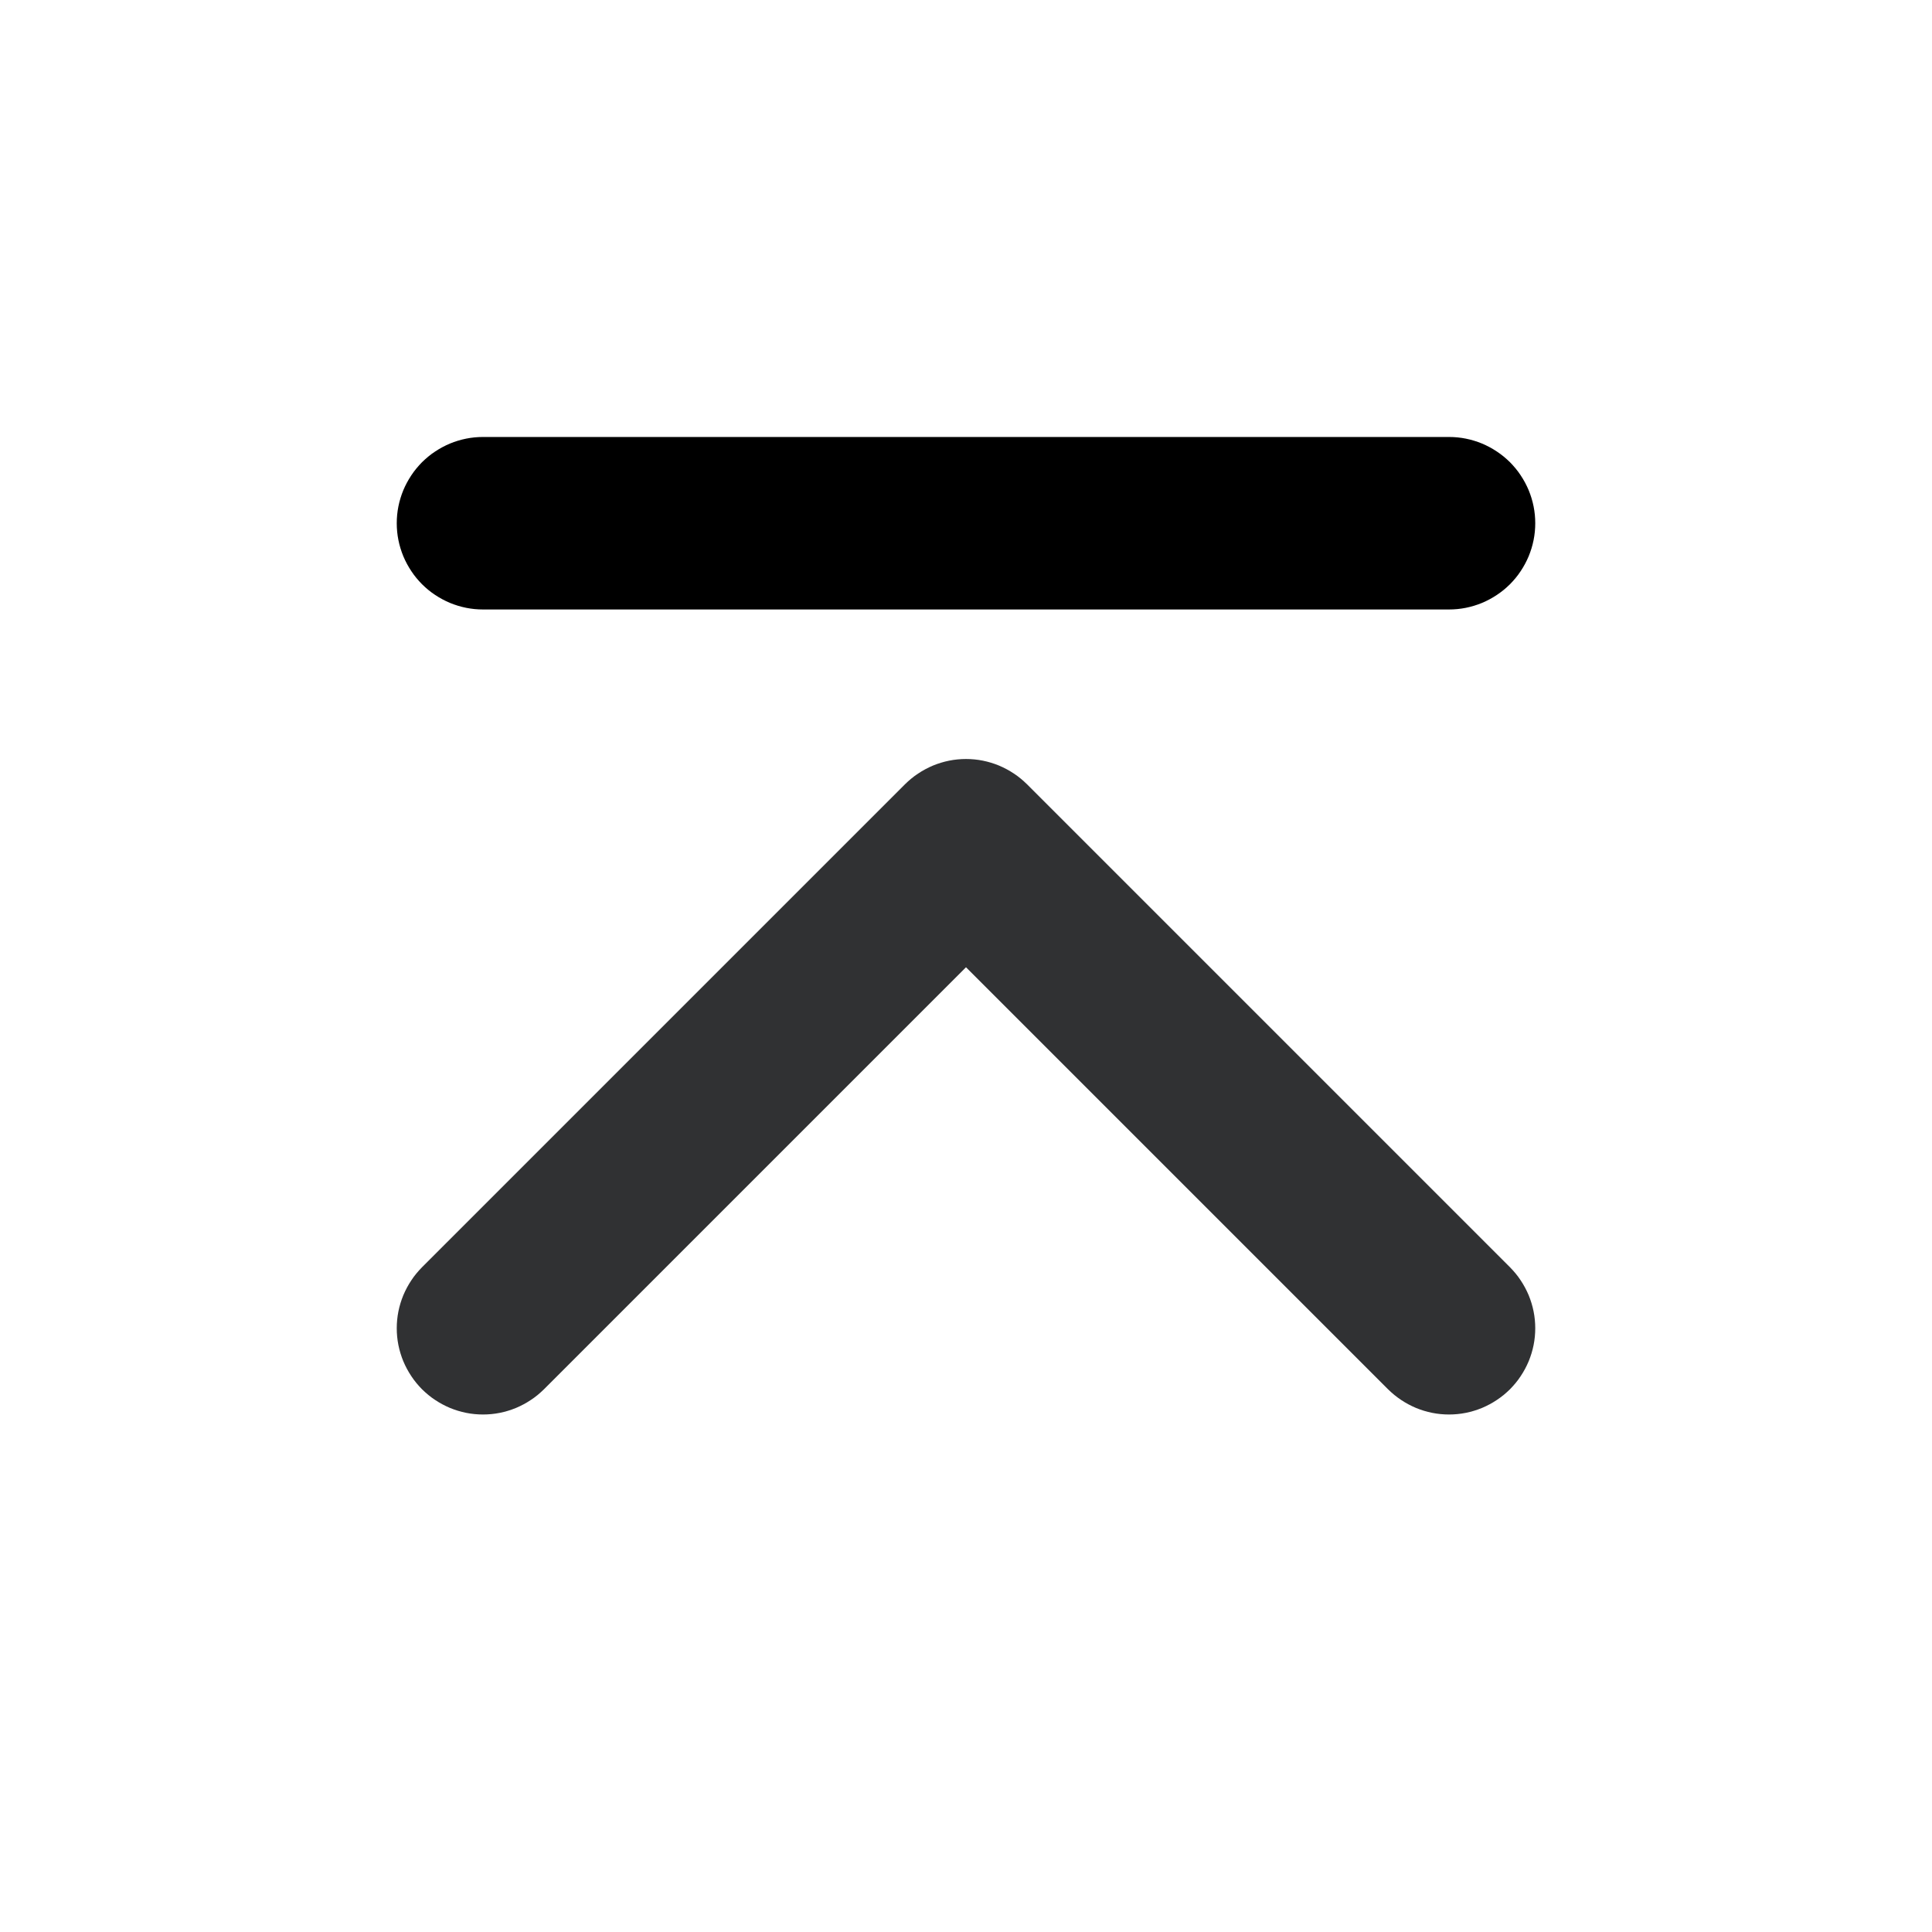
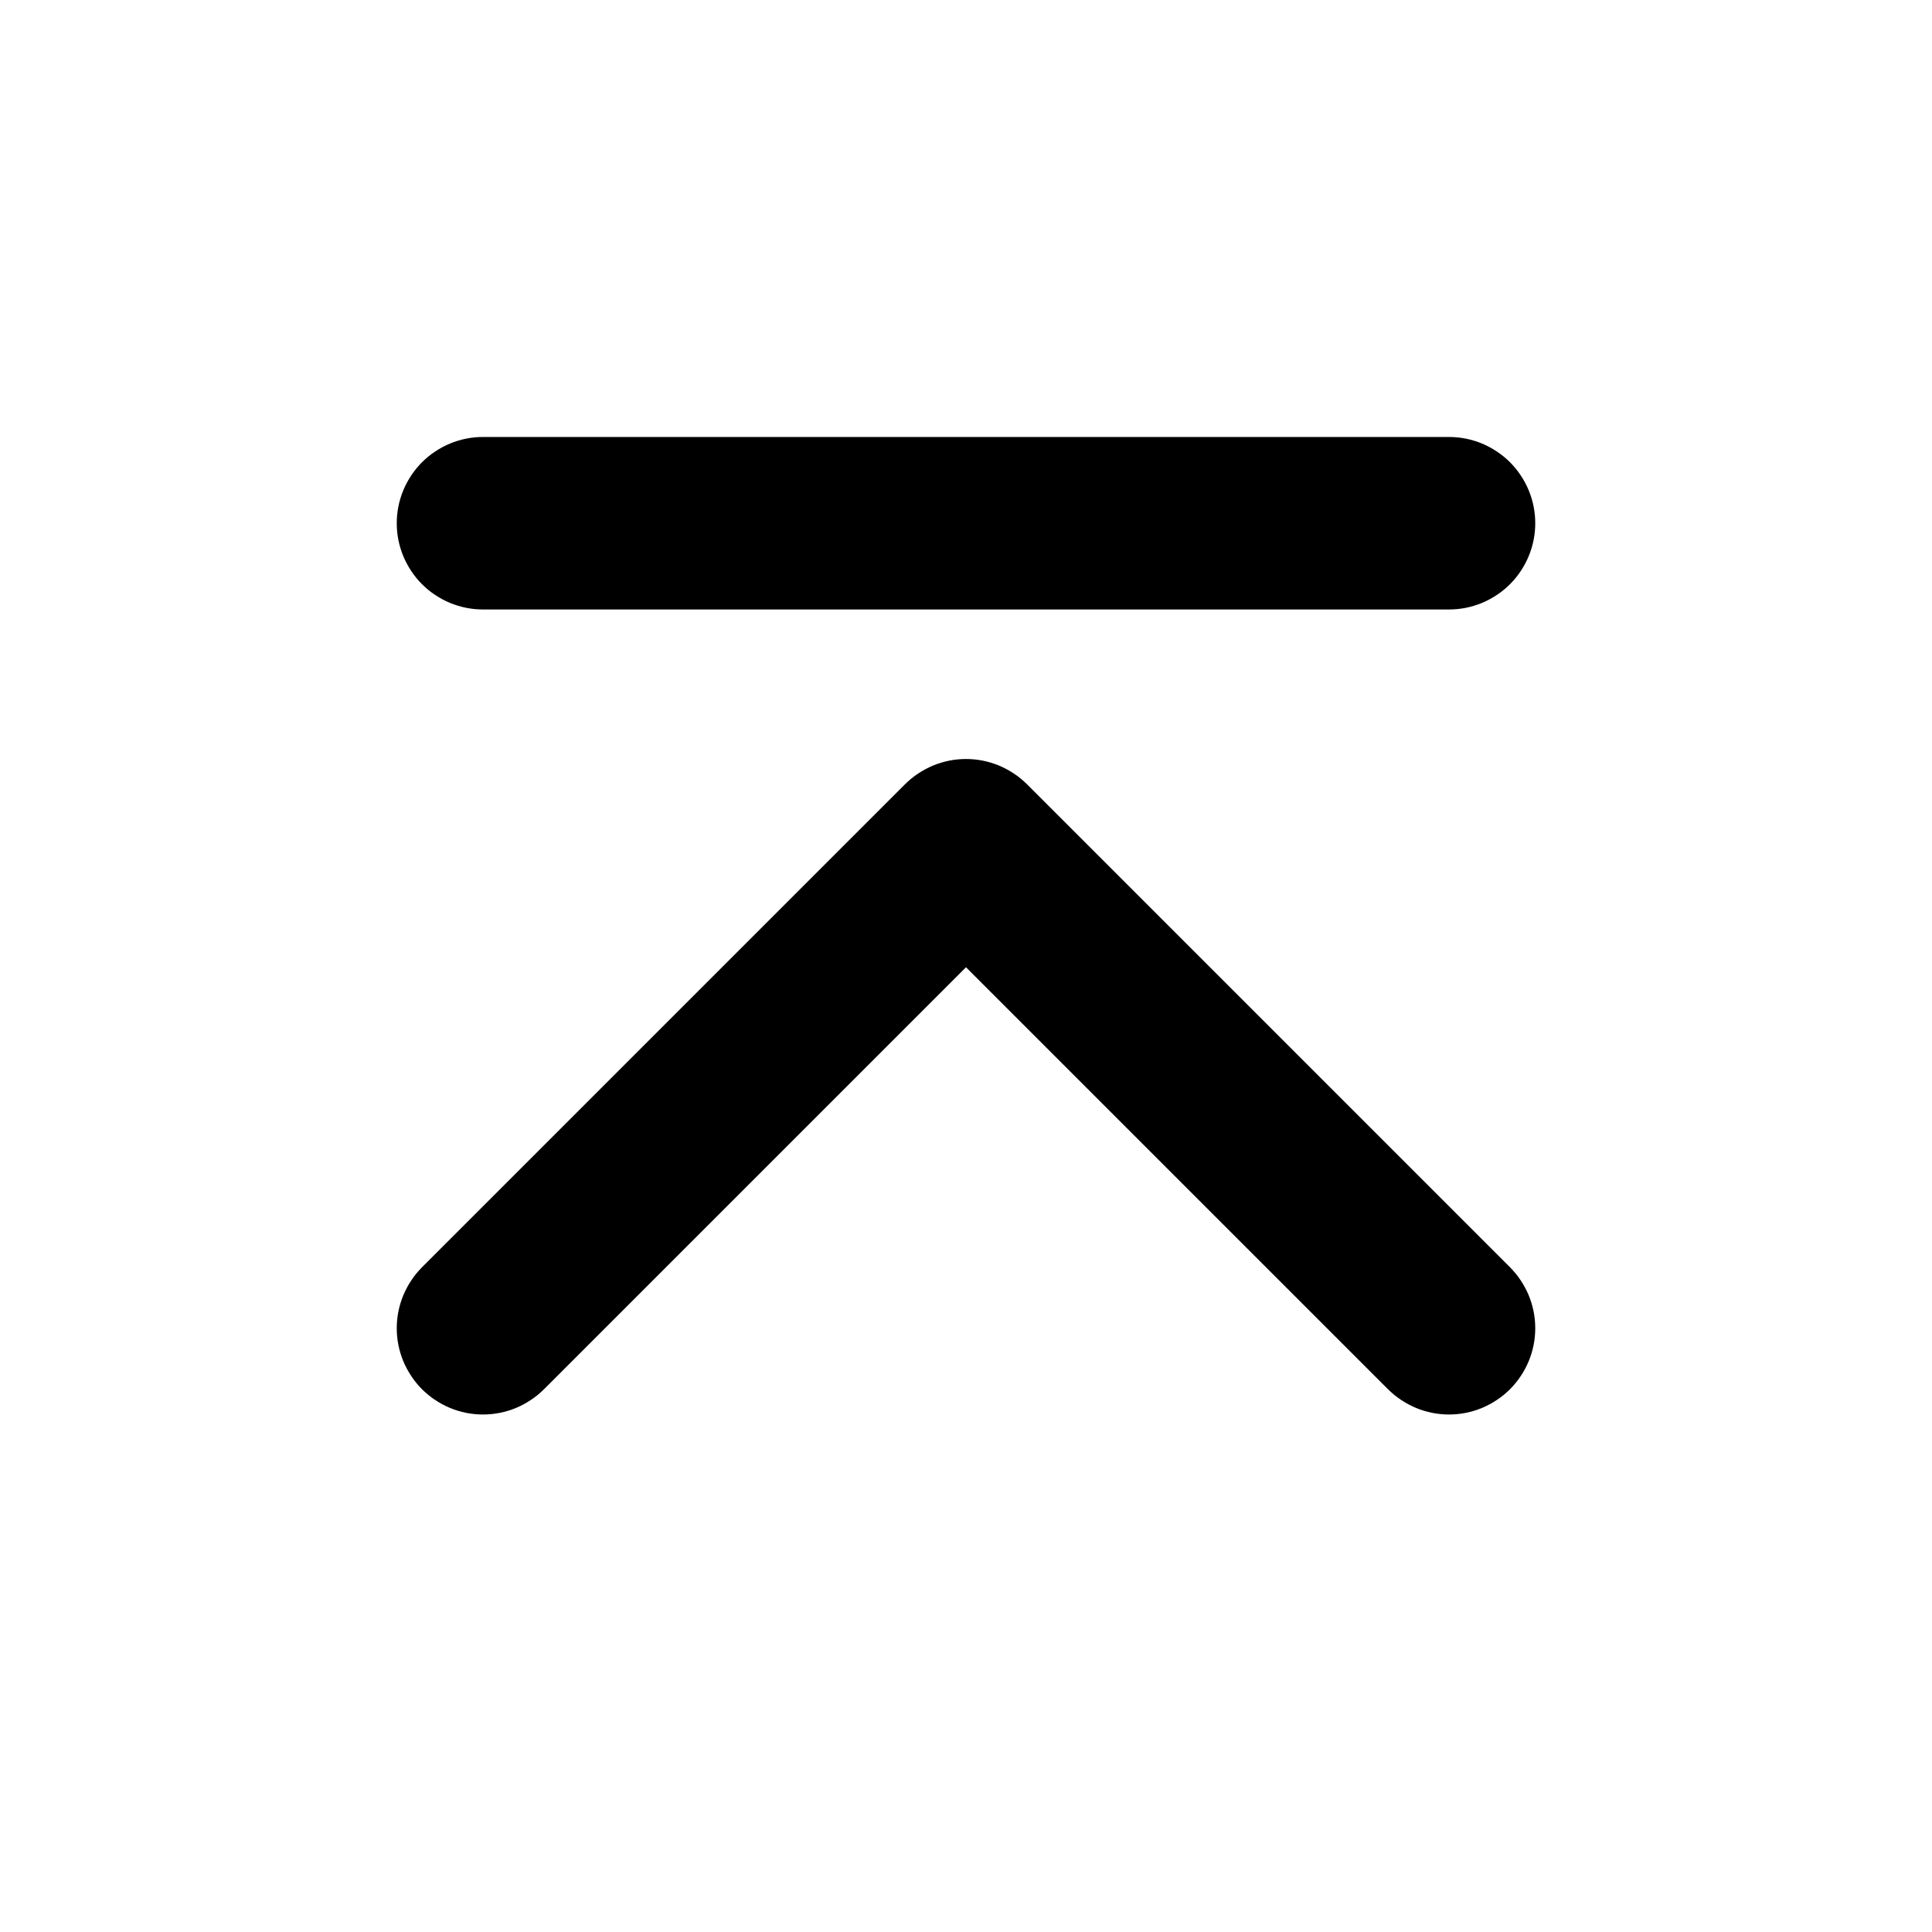
<svg xmlns="http://www.w3.org/2000/svg" version="1.1" viewBox="0 0 28 28">
  <defs>
    <clipPath id="master_svg0_3726_01897">
      <rect x="0" y="0" width="28" height="28" rx="0" />
    </clipPath>
  </defs>
  <g clip-path="url(#master_svg0_3726_01897)">
    <g>
-       <path d="M20.116,20.134L13.116,13.134L14,12.25L14.884,13.134L7.884,20.134Q7.84,20.177,7.793,20.216Q7.746,20.255,7.694,20.289Q7.643,20.323,7.589,20.352Q7.535,20.381,7.478,20.405Q7.422,20.428,7.363,20.446Q7.304,20.464,7.244,20.476Q7.184,20.488,7.123,20.494Q7.061,20.5,7,20.5Q6.939,20.5,6.877,20.494Q6.816,20.488,6.756,20.476Q6.696,20.464,6.637,20.446Q6.578,20.428,6.522,20.405Q6.465,20.381,6.411,20.352Q6.357,20.323,6.306,20.289Q6.254,20.255,6.207,20.216Q6.16,20.177,6.116,20.134Q6.073,20.09,6.034,20.043Q5.995,19.996,5.961,19.944Q5.927,19.893,5.898,19.839Q5.869,19.785,5.845,19.728Q5.822,19.672,5.804,19.613Q5.786,19.554,5.774,19.494Q5.762,19.434,5.756,19.373Q5.75,19.311,5.75,19.25Q5.75,19.189,5.756,19.127Q5.762,19.066,5.774,19.006Q5.786,18.946,5.804,18.887Q5.822,18.828,5.845,18.772Q5.869,18.715,5.898,18.661Q5.927,18.607,5.961,18.556Q5.995,18.504,6.034,18.457Q6.073,18.41,6.116,18.366L13.116,11.366Q13.16,11.323,13.207,11.284Q13.254,11.245,13.306,11.211Q13.357,11.177,13.411,11.148Q13.465,11.119,13.522,11.095Q13.578,11.072,13.637,11.054Q13.696,11.036,13.756,11.024Q13.816,11.012,13.877,11.006Q13.939,11,14,11Q14.061,11,14.123,11.006Q14.184,11.012,14.244,11.024Q14.304,11.036,14.363,11.054Q14.422,11.072,14.478,11.095Q14.535,11.119,14.589,11.148Q14.643,11.177,14.694,11.211Q14.746,11.245,14.793,11.284Q14.84,11.323,14.884,11.366L21.884,18.366Q21.927,18.41,21.966,18.457Q22.005,18.504,22.039,18.556Q22.073,18.607,22.102,18.661Q22.131,18.715,22.155,18.772Q22.178,18.828,22.196,18.887Q22.214,18.946,22.226,19.006Q22.238,19.066,22.244,19.127Q22.25,19.189,22.25,19.25Q22.25,19.311,22.244,19.373Q22.238,19.434,22.226,19.494Q22.214,19.554,22.196,19.613Q22.178,19.672,22.155,19.728Q22.131,19.785,22.102,19.839Q22.073,19.893,22.039,19.944Q22.005,19.996,21.966,20.043Q21.927,20.09,21.884,20.134Q21.84,20.177,21.793,20.216Q21.745,20.255,21.694,20.289Q21.643,20.323,21.589,20.352Q21.535,20.381,21.478,20.405Q21.422,20.428,21.363,20.446Q21.304,20.464,21.244,20.476Q21.184,20.488,21.123,20.494Q21.061,20.5,21,20.5Q20.939,20.5,20.877,20.494Q20.816,20.488,20.756,20.476Q20.696,20.464,20.637,20.446Q20.578,20.428,20.522,20.405Q20.465,20.381,20.411,20.352Q20.357,20.323,20.306,20.289Q20.255,20.255,20.207,20.216Q20.16,20.177,20.116,20.134ZM22.25,19.25Q22.25,19.311,22.244,19.373Q22.238,19.434,22.226,19.494Q22.214,19.554,22.196,19.613Q22.178,19.672,22.155,19.728Q22.131,19.785,22.102,19.839Q22.073,19.893,22.039,19.944Q22.005,19.996,21.966,20.043Q21.927,20.09,21.884,20.134Q21.84,20.177,21.793,20.216Q21.745,20.255,21.694,20.289Q21.643,20.323,21.589,20.352Q21.535,20.381,21.478,20.405Q21.422,20.428,21.363,20.446Q21.304,20.464,21.244,20.476Q21.184,20.488,21.123,20.494Q21.061,20.5,21,20.5Q20.939,20.5,20.877,20.494Q20.816,20.488,20.756,20.476Q20.696,20.464,20.637,20.446Q20.578,20.428,20.522,20.405Q20.465,20.381,20.411,20.352Q20.357,20.323,20.306,20.289Q20.255,20.255,20.207,20.216Q20.16,20.177,20.116,20.134Q20.073,20.09,20.034,20.043Q19.995,19.996,19.961,19.944Q19.927,19.893,19.898,19.839Q19.869,19.785,19.845,19.728Q19.822,19.672,19.804,19.613Q19.786,19.554,19.774,19.494Q19.762,19.434,19.756,19.373Q19.75,19.311,19.75,19.25Q19.75,19.189,19.756,19.127Q19.762,19.066,19.774,19.006Q19.786,18.946,19.804,18.887Q19.822,18.828,19.845,18.772Q19.869,18.715,19.898,18.661Q19.927,18.607,19.961,18.556Q19.995,18.504,20.034,18.457Q20.073,18.41,20.116,18.366Q20.16,18.323,20.207,18.284Q20.255,18.245,20.306,18.211Q20.357,18.177,20.411,18.148Q20.465,18.119,20.522,18.095Q20.578,18.072,20.637,18.054Q20.696,18.036,20.756,18.024Q20.816,18.012,20.877,18.006Q20.939,18,21,18Q21.061,18,21.123,18.006Q21.184,18.012,21.244,18.024Q21.304,18.036,21.363,18.054Q21.422,18.072,21.478,18.095Q21.535,18.119,21.589,18.148Q21.643,18.177,21.694,18.211Q21.745,18.245,21.793,18.284Q21.84,18.323,21.884,18.366Q21.927,18.41,21.966,18.457Q22.005,18.504,22.039,18.556Q22.073,18.607,22.102,18.661Q22.131,18.715,22.155,18.772Q22.178,18.828,22.196,18.887Q22.214,18.946,22.226,19.006Q22.238,19.066,22.244,19.127Q22.25,19.189,22.25,19.25ZM8.25,19.25Q8.25,19.311,8.244,19.373Q8.238,19.434,8.226,19.494Q8.214,19.554,8.196,19.613Q8.178,19.672,8.155,19.728Q8.131,19.785,8.102,19.839Q8.073,19.893,8.039,19.944Q8.005,19.996,7.966,20.043Q7.927,20.09,7.884,20.134Q7.84,20.177,7.793,20.216Q7.746,20.255,7.694,20.289Q7.643,20.323,7.589,20.352Q7.535,20.381,7.478,20.405Q7.422,20.428,7.363,20.446Q7.304,20.464,7.244,20.476Q7.184,20.488,7.123,20.494Q7.061,20.5,7,20.5Q6.939,20.5,6.877,20.494Q6.816,20.488,6.756,20.476Q6.696,20.464,6.637,20.446Q6.578,20.428,6.522,20.405Q6.465,20.381,6.411,20.352Q6.357,20.323,6.306,20.289Q6.254,20.255,6.207,20.216Q6.16,20.177,6.116,20.134Q6.073,20.09,6.034,20.043Q5.995,19.996,5.961,19.944Q5.927,19.893,5.898,19.839Q5.869,19.785,5.845,19.728Q5.822,19.672,5.804,19.613Q5.786,19.554,5.774,19.494Q5.762,19.434,5.756,19.373Q5.75,19.311,5.75,19.25Q5.75,19.189,5.756,19.127Q5.762,19.066,5.774,19.006Q5.786,18.946,5.804,18.887Q5.822,18.828,5.845,18.772Q5.869,18.715,5.898,18.661Q5.927,18.607,5.961,18.556Q5.995,18.504,6.034,18.457Q6.073,18.41,6.116,18.366Q6.16,18.323,6.207,18.284Q6.254,18.245,6.306,18.211Q6.357,18.177,6.411,18.148Q6.465,18.119,6.522,18.095Q6.578,18.072,6.637,18.054Q6.696,18.036,6.756,18.024Q6.816,18.012,6.877,18.006Q6.939,18,7,18Q7.061,18,7.123,18.006Q7.184,18.012,7.244,18.024Q7.304,18.036,7.363,18.054Q7.422,18.072,7.478,18.095Q7.535,18.119,7.589,18.148Q7.643,18.177,7.694,18.211Q7.746,18.245,7.793,18.284Q7.84,18.323,7.884,18.366Q7.927,18.41,7.966,18.457Q8.005,18.504,8.039,18.556Q8.073,18.607,8.102,18.661Q8.131,18.715,8.155,18.772Q8.178,18.828,8.196,18.887Q8.214,18.946,8.226,19.006Q8.238,19.066,8.244,19.127Q8.25,19.189,8.25,19.25Z" fill="#303133" fill-opacity="1" />
+       <path d="M20.116,20.134L13.116,13.134L14,12.25L14.884,13.134L7.884,20.134Q7.84,20.177,7.793,20.216Q7.746,20.255,7.694,20.289Q7.643,20.323,7.589,20.352Q7.535,20.381,7.478,20.405Q7.422,20.428,7.363,20.446Q7.304,20.464,7.244,20.476Q7.184,20.488,7.123,20.494Q7.061,20.5,7,20.5Q6.939,20.5,6.877,20.494Q6.816,20.488,6.756,20.476Q6.696,20.464,6.637,20.446Q6.578,20.428,6.522,20.405Q6.465,20.381,6.411,20.352Q6.357,20.323,6.306,20.289Q6.254,20.255,6.207,20.216Q6.16,20.177,6.116,20.134Q6.073,20.09,6.034,20.043Q5.995,19.996,5.961,19.944Q5.927,19.893,5.898,19.839Q5.869,19.785,5.845,19.728Q5.822,19.672,5.804,19.613Q5.786,19.554,5.774,19.494Q5.762,19.434,5.756,19.373Q5.75,19.311,5.75,19.25Q5.75,19.189,5.756,19.127Q5.762,19.066,5.774,19.006Q5.786,18.946,5.804,18.887Q5.822,18.828,5.845,18.772Q5.869,18.715,5.898,18.661Q5.927,18.607,5.961,18.556Q5.995,18.504,6.034,18.457Q6.073,18.41,6.116,18.366L13.116,11.366Q13.16,11.323,13.207,11.284Q13.254,11.245,13.306,11.211Q13.357,11.177,13.411,11.148Q13.465,11.119,13.522,11.095Q13.578,11.072,13.637,11.054Q13.696,11.036,13.756,11.024Q13.816,11.012,13.877,11.006Q13.939,11,14,11Q14.061,11,14.123,11.006Q14.184,11.012,14.244,11.024Q14.304,11.036,14.363,11.054Q14.422,11.072,14.478,11.095Q14.535,11.119,14.589,11.148Q14.643,11.177,14.694,11.211Q14.746,11.245,14.793,11.284Q14.84,11.323,14.884,11.366L21.884,18.366Q21.927,18.41,21.966,18.457Q22.005,18.504,22.039,18.556Q22.073,18.607,22.102,18.661Q22.131,18.715,22.155,18.772Q22.178,18.828,22.196,18.887Q22.214,18.946,22.226,19.006Q22.238,19.066,22.244,19.127Q22.25,19.189,22.25,19.25Q22.25,19.311,22.244,19.373Q22.238,19.434,22.226,19.494Q22.214,19.554,22.196,19.613Q22.178,19.672,22.155,19.728Q22.131,19.785,22.102,19.839Q22.073,19.893,22.039,19.944Q22.005,19.996,21.966,20.043Q21.927,20.09,21.884,20.134Q21.84,20.177,21.793,20.216Q21.745,20.255,21.694,20.289Q21.643,20.323,21.589,20.352Q21.535,20.381,21.478,20.405Q21.422,20.428,21.363,20.446Q21.304,20.464,21.244,20.476Q21.184,20.488,21.123,20.494Q21.061,20.5,21,20.5Q20.939,20.5,20.877,20.494Q20.816,20.488,20.756,20.476Q20.696,20.464,20.637,20.446Q20.578,20.428,20.522,20.405Q20.465,20.381,20.411,20.352Q20.357,20.323,20.306,20.289Q20.255,20.255,20.207,20.216Q20.16,20.177,20.116,20.134ZM22.25,19.25Q22.25,19.311,22.244,19.373Q22.238,19.434,22.226,19.494Q22.214,19.554,22.196,19.613Q22.178,19.672,22.155,19.728Q22.131,19.785,22.102,19.839Q22.073,19.893,22.039,19.944Q22.005,19.996,21.966,20.043Q21.927,20.09,21.884,20.134Q21.84,20.177,21.793,20.216Q21.745,20.255,21.694,20.289Q21.643,20.323,21.589,20.352Q21.535,20.381,21.478,20.405Q21.422,20.428,21.363,20.446Q21.304,20.464,21.244,20.476Q21.184,20.488,21.123,20.494Q21.061,20.5,21,20.5Q20.939,20.5,20.877,20.494Q20.816,20.488,20.756,20.476Q20.696,20.464,20.637,20.446Q20.578,20.428,20.522,20.405Q20.465,20.381,20.411,20.352Q20.357,20.323,20.306,20.289Q20.255,20.255,20.207,20.216Q20.16,20.177,20.116,20.134Q20.073,20.09,20.034,20.043Q19.995,19.996,19.961,19.944Q19.927,19.893,19.898,19.839Q19.869,19.785,19.845,19.728Q19.822,19.672,19.804,19.613Q19.786,19.554,19.774,19.494Q19.762,19.434,19.756,19.373Q19.75,19.311,19.75,19.25Q19.75,19.189,19.756,19.127Q19.762,19.066,19.774,19.006Q19.786,18.946,19.804,18.887Q19.822,18.828,19.845,18.772Q19.869,18.715,19.898,18.661Q19.927,18.607,19.961,18.556Q19.995,18.504,20.034,18.457Q20.073,18.41,20.116,18.366Q20.16,18.323,20.207,18.284Q20.255,18.245,20.306,18.211Q20.357,18.177,20.411,18.148Q20.465,18.119,20.522,18.095Q20.578,18.072,20.637,18.054Q20.696,18.036,20.756,18.024Q20.816,18.012,20.877,18.006Q20.939,18,21,18Q21.061,18,21.123,18.006Q21.184,18.012,21.244,18.024Q21.304,18.036,21.363,18.054Q21.422,18.072,21.478,18.095Q21.535,18.119,21.589,18.148Q21.643,18.177,21.694,18.211Q21.745,18.245,21.793,18.284Q21.84,18.323,21.884,18.366Q21.927,18.41,21.966,18.457Q22.005,18.504,22.039,18.556Q22.073,18.607,22.102,18.661Q22.131,18.715,22.155,18.772Q22.178,18.828,22.196,18.887Q22.214,18.946,22.226,19.006Q22.238,19.066,22.244,19.127Q22.25,19.189,22.25,19.25ZM8.25,19.25Q8.25,19.311,8.244,19.373Q8.238,19.434,8.226,19.494Q8.214,19.554,8.196,19.613Q8.178,19.672,8.155,19.728Q8.131,19.785,8.102,19.839Q8.073,19.893,8.039,19.944Q8.005,19.996,7.966,20.043Q7.927,20.09,7.884,20.134Q7.84,20.177,7.793,20.216Q7.746,20.255,7.694,20.289Q7.643,20.323,7.589,20.352Q7.535,20.381,7.478,20.405Q7.422,20.428,7.363,20.446Q7.304,20.464,7.244,20.476Q7.184,20.488,7.123,20.494Q7.061,20.5,7,20.5Q6.939,20.5,6.877,20.494Q6.816,20.488,6.756,20.476Q6.696,20.464,6.637,20.446Q6.578,20.428,6.522,20.405Q6.465,20.381,6.411,20.352Q6.357,20.323,6.306,20.289Q6.254,20.255,6.207,20.216Q6.16,20.177,6.116,20.134Q6.073,20.09,6.034,20.043Q5.995,19.996,5.961,19.944Q5.927,19.893,5.898,19.839Q5.869,19.785,5.845,19.728Q5.822,19.672,5.804,19.613Q5.786,19.554,5.774,19.494Q5.762,19.434,5.756,19.373Q5.75,19.311,5.75,19.25Q5.75,19.189,5.756,19.127Q5.762,19.066,5.774,19.006Q5.786,18.946,5.804,18.887Q5.822,18.828,5.845,18.772Q5.869,18.715,5.898,18.661Q5.927,18.607,5.961,18.556Q5.995,18.504,6.034,18.457Q6.073,18.41,6.116,18.366Q6.16,18.323,6.207,18.284Q6.254,18.245,6.306,18.211Q6.357,18.177,6.411,18.148Q6.465,18.119,6.522,18.095Q6.578,18.072,6.637,18.054Q6.696,18.036,6.756,18.024Q6.816,18.012,6.877,18.006Q6.939,18,7,18Q7.061,18,7.123,18.006Q7.184,18.012,7.244,18.024Q7.304,18.036,7.363,18.054Q7.422,18.072,7.478,18.095Q7.535,18.119,7.589,18.148Q7.643,18.177,7.694,18.211Q7.746,18.245,7.793,18.284Q7.84,18.323,7.884,18.366Q7.927,18.41,7.966,18.457Q8.005,18.504,8.039,18.556Q8.073,18.607,8.102,18.661Q8.131,18.715,8.155,18.772Q8.178,18.828,8.196,18.887Q8.214,18.946,8.226,19.006Q8.238,19.066,8.244,19.127Q8.25,19.189,8.25,19.25Z" fill-opacity="1" />
    </g>
    <g>
      <path d="M21,8.833L7,8.833Q6.939,8.833,6.877,8.827Q6.816,8.821,6.756,8.809Q6.696,8.797,6.637,8.779Q6.578,8.761,6.522,8.738Q6.465,8.714,6.411,8.685Q6.357,8.656,6.306,8.622Q6.254,8.588,6.207,8.549Q6.16,8.51,6.116,8.467Q6.073,8.423,6.034,8.376Q5.995,8.329,5.961,8.277Q5.927,8.226,5.898,8.172Q5.869,8.118,5.845,8.061Q5.822,8.005,5.804,7.946Q5.786,7.887,5.774,7.827Q5.762,7.767,5.756,7.706Q5.75,7.644,5.75,7.583Q5.75,7.522,5.756,7.46Q5.762,7.399,5.774,7.339Q5.786,7.279,5.804,7.22Q5.822,7.161,5.845,7.105Q5.869,7.048,5.898,6.994Q5.927,6.94,5.961,6.889Q5.995,6.837,6.034,6.79Q6.073,6.743,6.116,6.699Q6.16,6.656,6.207,6.617Q6.254,6.578,6.306,6.544Q6.357,6.51,6.411,6.481Q6.465,6.452,6.522,6.428Q6.578,6.405,6.637,6.387Q6.696,6.369,6.756,6.357Q6.816,6.345,6.877,6.339Q6.939,6.333,7,6.333L21,6.333Q21.061,6.333,21.123,6.339Q21.184,6.345,21.244,6.357Q21.304,6.369,21.363,6.387Q21.422,6.405,21.478,6.428Q21.535,6.452,21.589,6.481Q21.643,6.51,21.694,6.544Q21.745,6.578,21.793,6.617Q21.84,6.656,21.884,6.699Q21.927,6.743,21.966,6.79Q22.005,6.837,22.039,6.889Q22.073,6.94,22.102,6.994Q22.131,7.048,22.155,7.105Q22.178,7.161,22.196,7.22Q22.214,7.279,22.226,7.339Q22.238,7.399,22.244,7.46Q22.25,7.522,22.25,7.583Q22.25,7.644,22.244,7.706Q22.238,7.767,22.226,7.827Q22.214,7.887,22.196,7.946Q22.178,8.005,22.155,8.061Q22.131,8.118,22.102,8.172Q22.073,8.226,22.039,8.277Q22.005,8.329,21.966,8.376Q21.927,8.423,21.884,8.467Q21.84,8.51,21.793,8.549Q21.745,8.588,21.694,8.622Q21.643,8.656,21.589,8.685Q21.535,8.714,21.478,8.738Q21.422,8.761,21.363,8.779Q21.304,8.797,21.244,8.809Q21.184,8.821,21.123,8.827Q21.061,8.833,21,8.833ZM22.25,7.583Q22.25,7.644,22.244,7.706Q22.238,7.767,22.226,7.827Q22.214,7.887,22.196,7.946Q22.178,8.005,22.155,8.061Q22.131,8.118,22.102,8.172Q22.073,8.226,22.039,8.277Q22.005,8.329,21.966,8.376Q21.927,8.423,21.884,8.467Q21.84,8.51,21.793,8.549Q21.745,8.588,21.694,8.622Q21.643,8.656,21.589,8.685Q21.535,8.714,21.478,8.738Q21.422,8.761,21.363,8.779Q21.304,8.797,21.244,8.809Q21.184,8.821,21.123,8.827Q21.061,8.833,21,8.833Q20.939,8.833,20.877,8.827Q20.816,8.821,20.756,8.809Q20.696,8.797,20.637,8.779Q20.578,8.761,20.522,8.738Q20.465,8.714,20.411,8.685Q20.357,8.656,20.306,8.622Q20.255,8.588,20.207,8.549Q20.16,8.51,20.116,8.467Q20.073,8.423,20.034,8.376Q19.995,8.329,19.961,8.277Q19.927,8.226,19.898,8.172Q19.869,8.118,19.845,8.061Q19.822,8.005,19.804,7.946Q19.786,7.887,19.774,7.827Q19.762,7.767,19.756,7.706Q19.75,7.644,19.75,7.583Q19.75,7.522,19.756,7.46Q19.762,7.399,19.774,7.339Q19.786,7.279,19.804,7.22Q19.822,7.161,19.845,7.105Q19.869,7.048,19.898,6.994Q19.927,6.94,19.961,6.889Q19.995,6.837,20.034,6.79Q20.073,6.743,20.116,6.699Q20.16,6.656,20.207,6.617Q20.255,6.578,20.306,6.544Q20.357,6.51,20.411,6.481Q20.465,6.452,20.522,6.428Q20.578,6.405,20.637,6.387Q20.696,6.369,20.756,6.357Q20.816,6.345,20.877,6.339Q20.939,6.333,21,6.333Q21.061,6.333,21.123,6.339Q21.184,6.345,21.244,6.357Q21.304,6.369,21.363,6.387Q21.422,6.405,21.478,6.428Q21.535,6.452,21.589,6.481Q21.643,6.51,21.694,6.544Q21.745,6.578,21.793,6.617Q21.84,6.656,21.884,6.699Q21.927,6.743,21.966,6.79Q22.005,6.837,22.039,6.889Q22.073,6.94,22.102,6.994Q22.131,7.048,22.155,7.105Q22.178,7.161,22.196,7.22Q22.214,7.279,22.226,7.339Q22.238,7.399,22.244,7.46Q22.25,7.522,22.25,7.583ZM8.25,7.583Q8.25,7.644,8.244,7.706Q8.238,7.767,8.226,7.827Q8.214,7.887,8.196,7.946Q8.178,8.005,8.155,8.061Q8.131,8.118,8.102,8.172Q8.073,8.226,8.039,8.277Q8.005,8.329,7.966,8.376Q7.927,8.423,7.884,8.467Q7.84,8.51,7.793,8.549Q7.746,8.588,7.694,8.622Q7.643,8.656,7.589,8.685Q7.535,8.714,7.478,8.738Q7.422,8.761,7.363,8.779Q7.304,8.797,7.244,8.809Q7.184,8.821,7.123,8.827Q7.061,8.833,7,8.833Q6.939,8.833,6.877,8.827Q6.816,8.821,6.756,8.809Q6.696,8.797,6.637,8.779Q6.578,8.761,6.522,8.738Q6.465,8.714,6.411,8.685Q6.357,8.656,6.306,8.622Q6.254,8.588,6.207,8.549Q6.16,8.51,6.116,8.467Q6.073,8.423,6.034,8.376Q5.995,8.329,5.961,8.277Q5.927,8.226,5.898,8.172Q5.869,8.118,5.845,8.061Q5.822,8.005,5.804,7.946Q5.786,7.887,5.774,7.827Q5.762,7.767,5.756,7.706Q5.75,7.644,5.75,7.583Q5.75,7.522,5.756,7.46Q5.762,7.399,5.774,7.339Q5.786,7.279,5.804,7.22Q5.822,7.161,5.845,7.105Q5.869,7.048,5.898,6.994Q5.927,6.94,5.961,6.889Q5.995,6.837,6.034,6.79Q6.073,6.743,6.116,6.699Q6.16,6.656,6.207,6.617Q6.254,6.578,6.306,6.544Q6.357,6.51,6.411,6.481Q6.465,6.452,6.522,6.428Q6.578,6.405,6.637,6.387Q6.696,6.369,6.756,6.357Q6.816,6.345,6.877,6.339Q6.939,6.333,7,6.333Q7.061,6.333,7.123,6.339Q7.184,6.345,7.244,6.357Q7.304,6.369,7.363,6.387Q7.422,6.405,7.478,6.428Q7.535,6.452,7.589,6.481Q7.643,6.51,7.694,6.544Q7.746,6.578,7.793,6.617Q7.84,6.656,7.884,6.699Q7.927,6.743,7.966,6.79Q8.005,6.837,8.039,6.889Q8.073,6.94,8.102,6.994Q8.131,7.048,8.155,7.105Q8.178,7.161,8.196,7.22Q8.214,7.279,8.226,7.339Q8.238,7.399,8.244,7.46Q8.25,7.522,8.25,7.583Z" fill-opacity="1" />
    </g>
  </g>
</svg>
